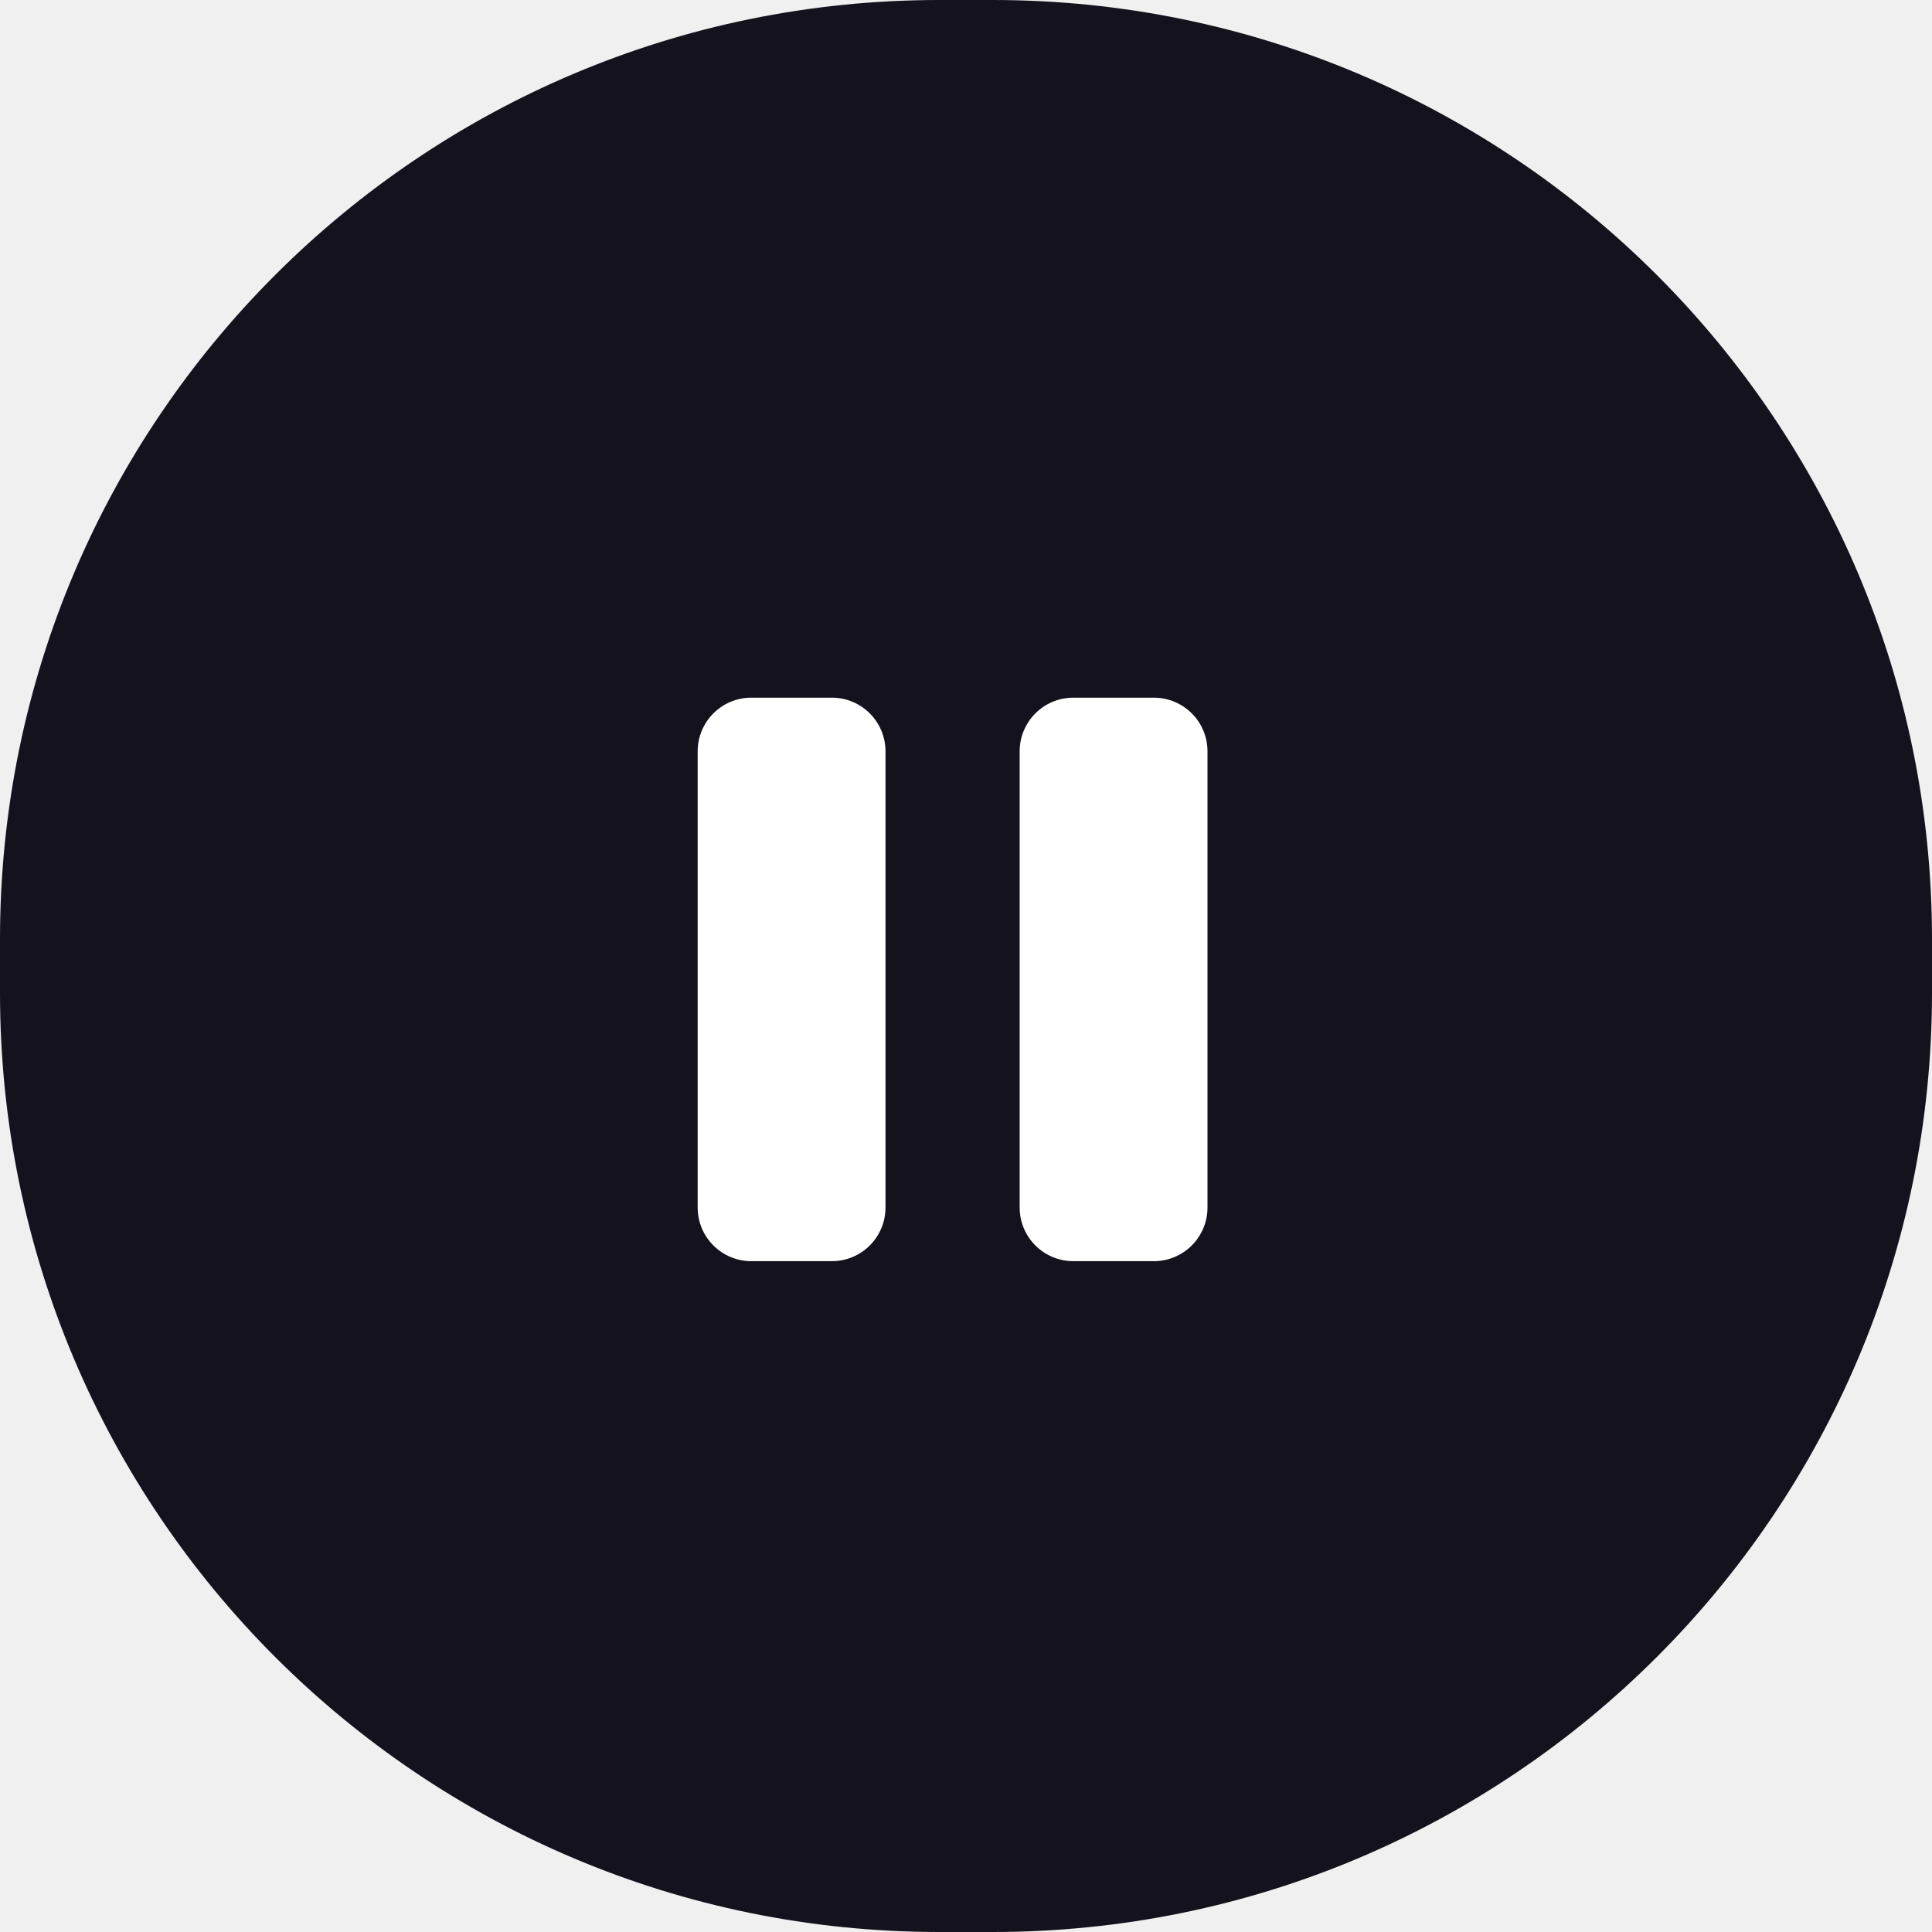
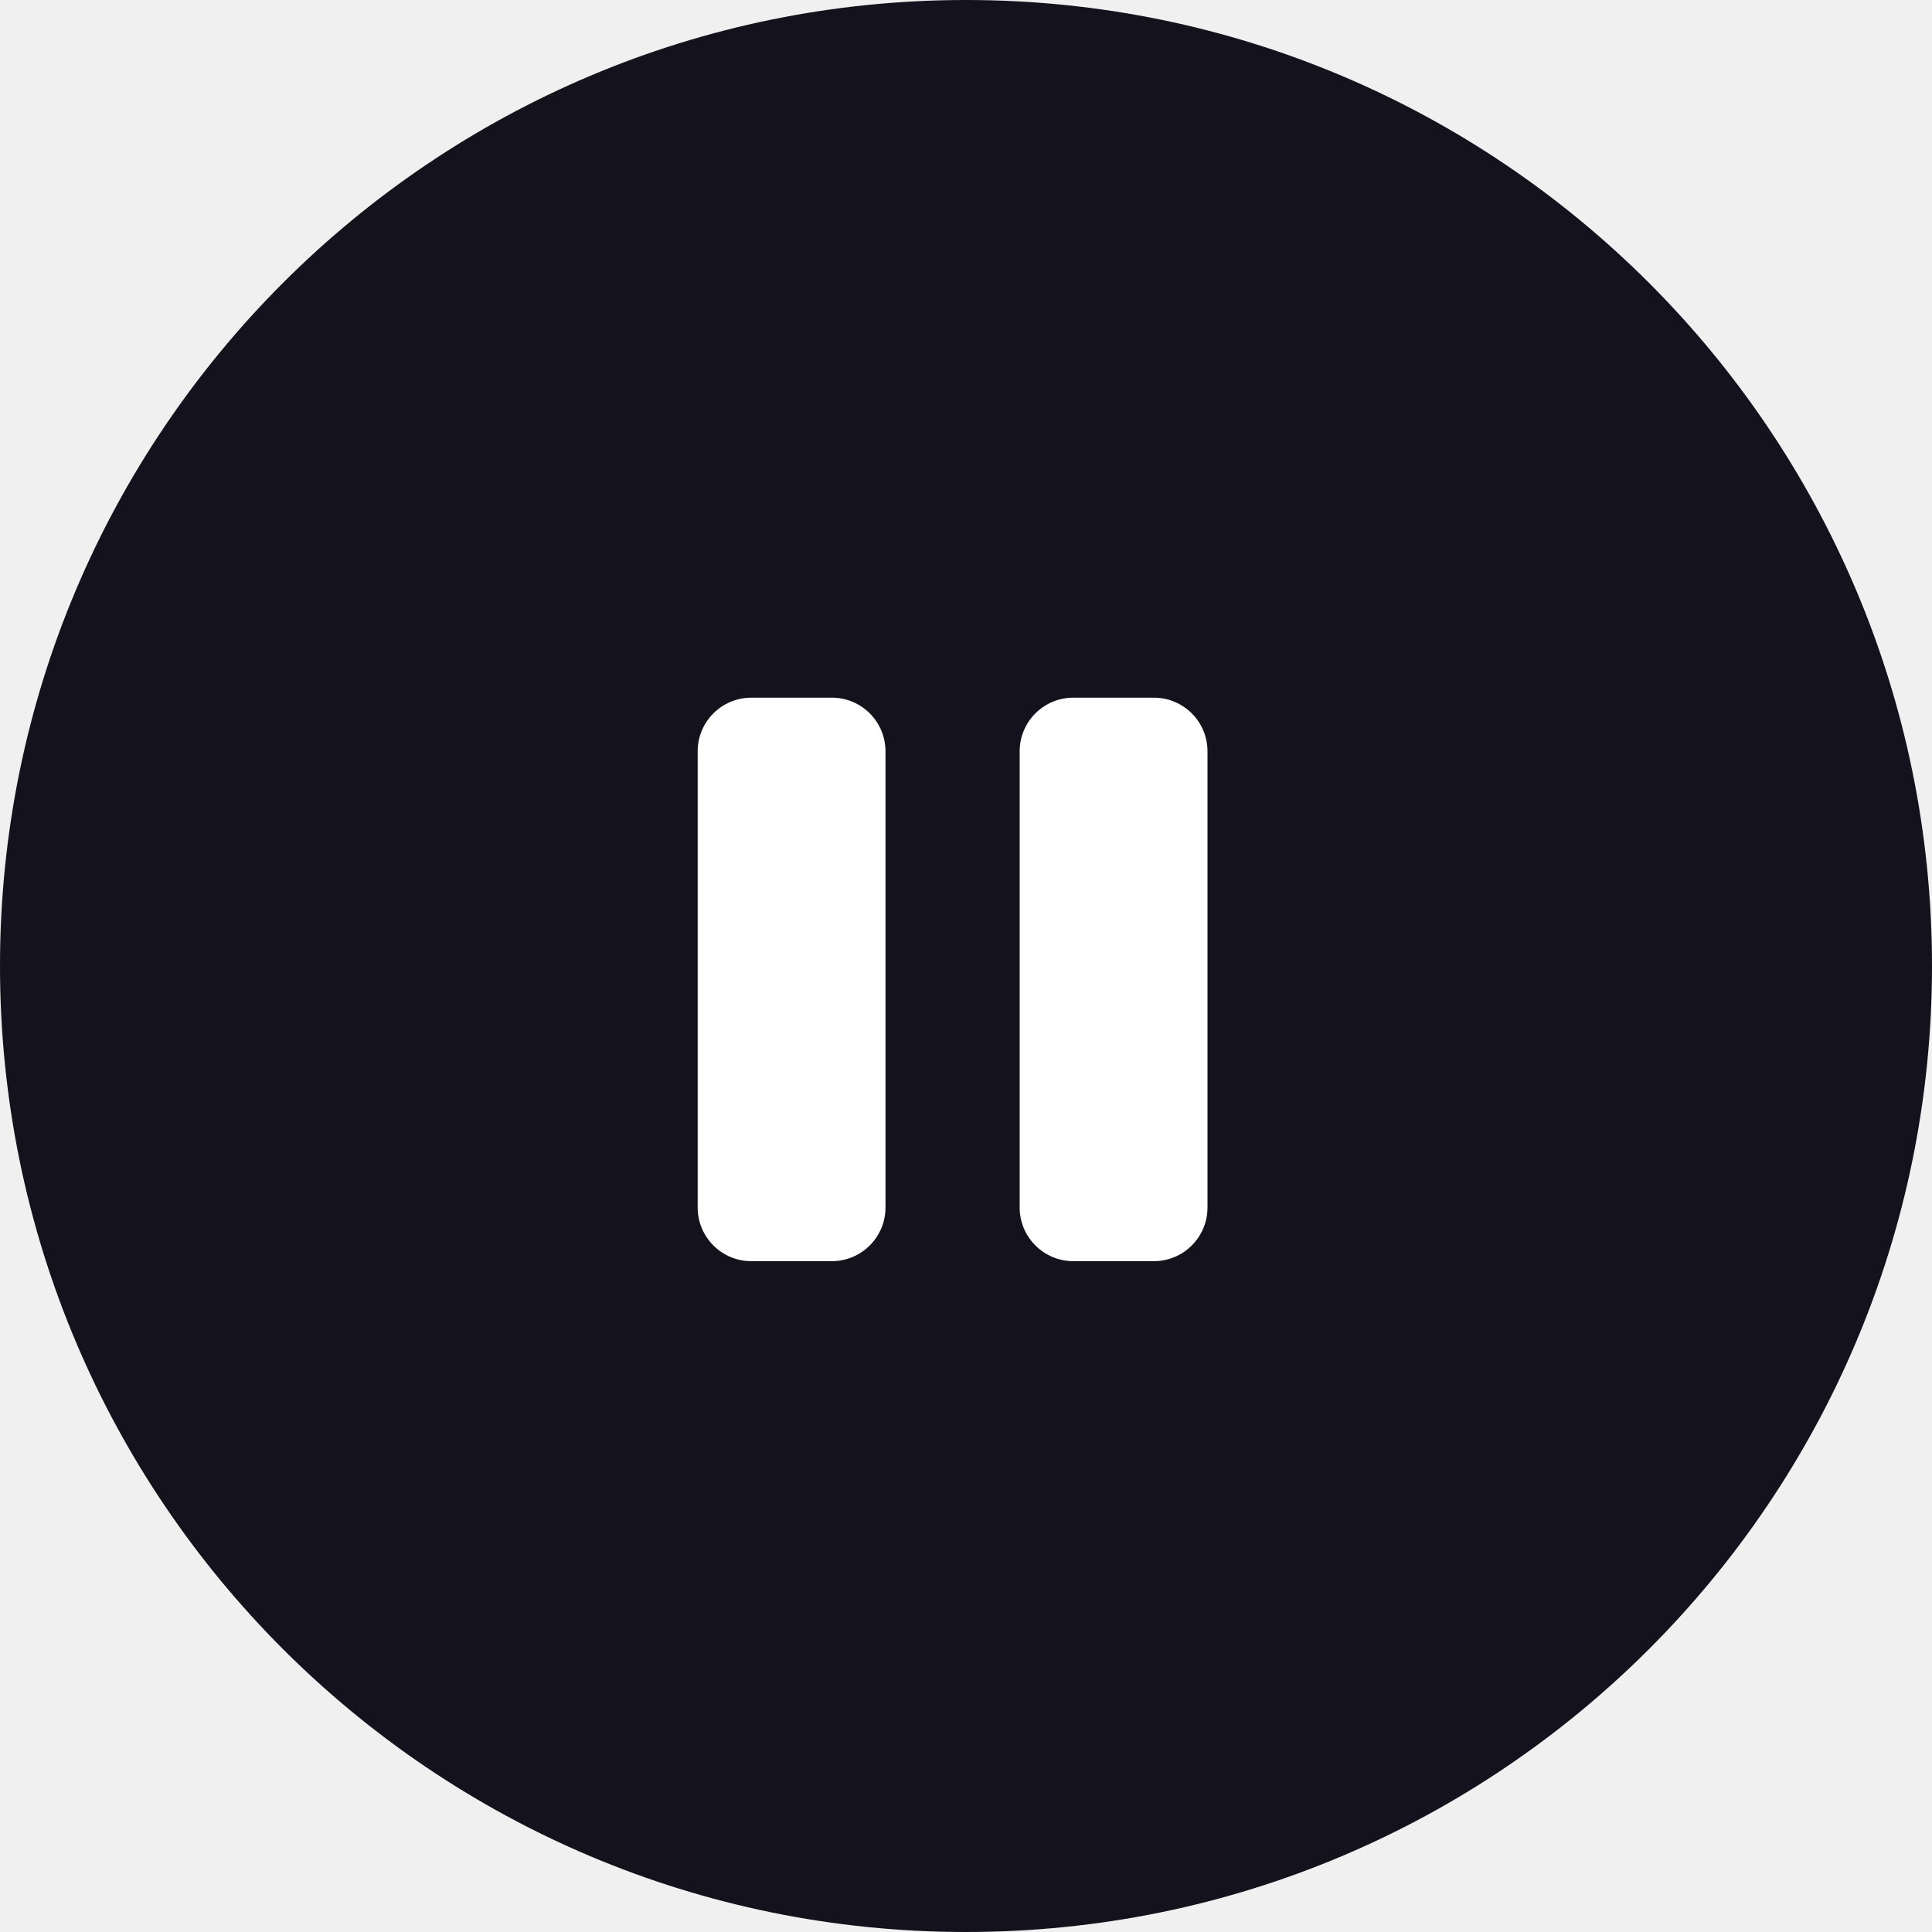
<svg xmlns="http://www.w3.org/2000/svg" width="72" height="72" viewBox="0 0 72 72" fill="none">
-   <rect width="72" height="72" rx="35" fill="#14121D" />
+   <rect width="72" height="72" rx="36" fill="#14121D" />
  <rect x="26" y="26" width="7" height="21" rx="2" fill="white" />
  <rect x="38" y="26" width="7" height="21" rx="2" fill="white" />
</svg>
